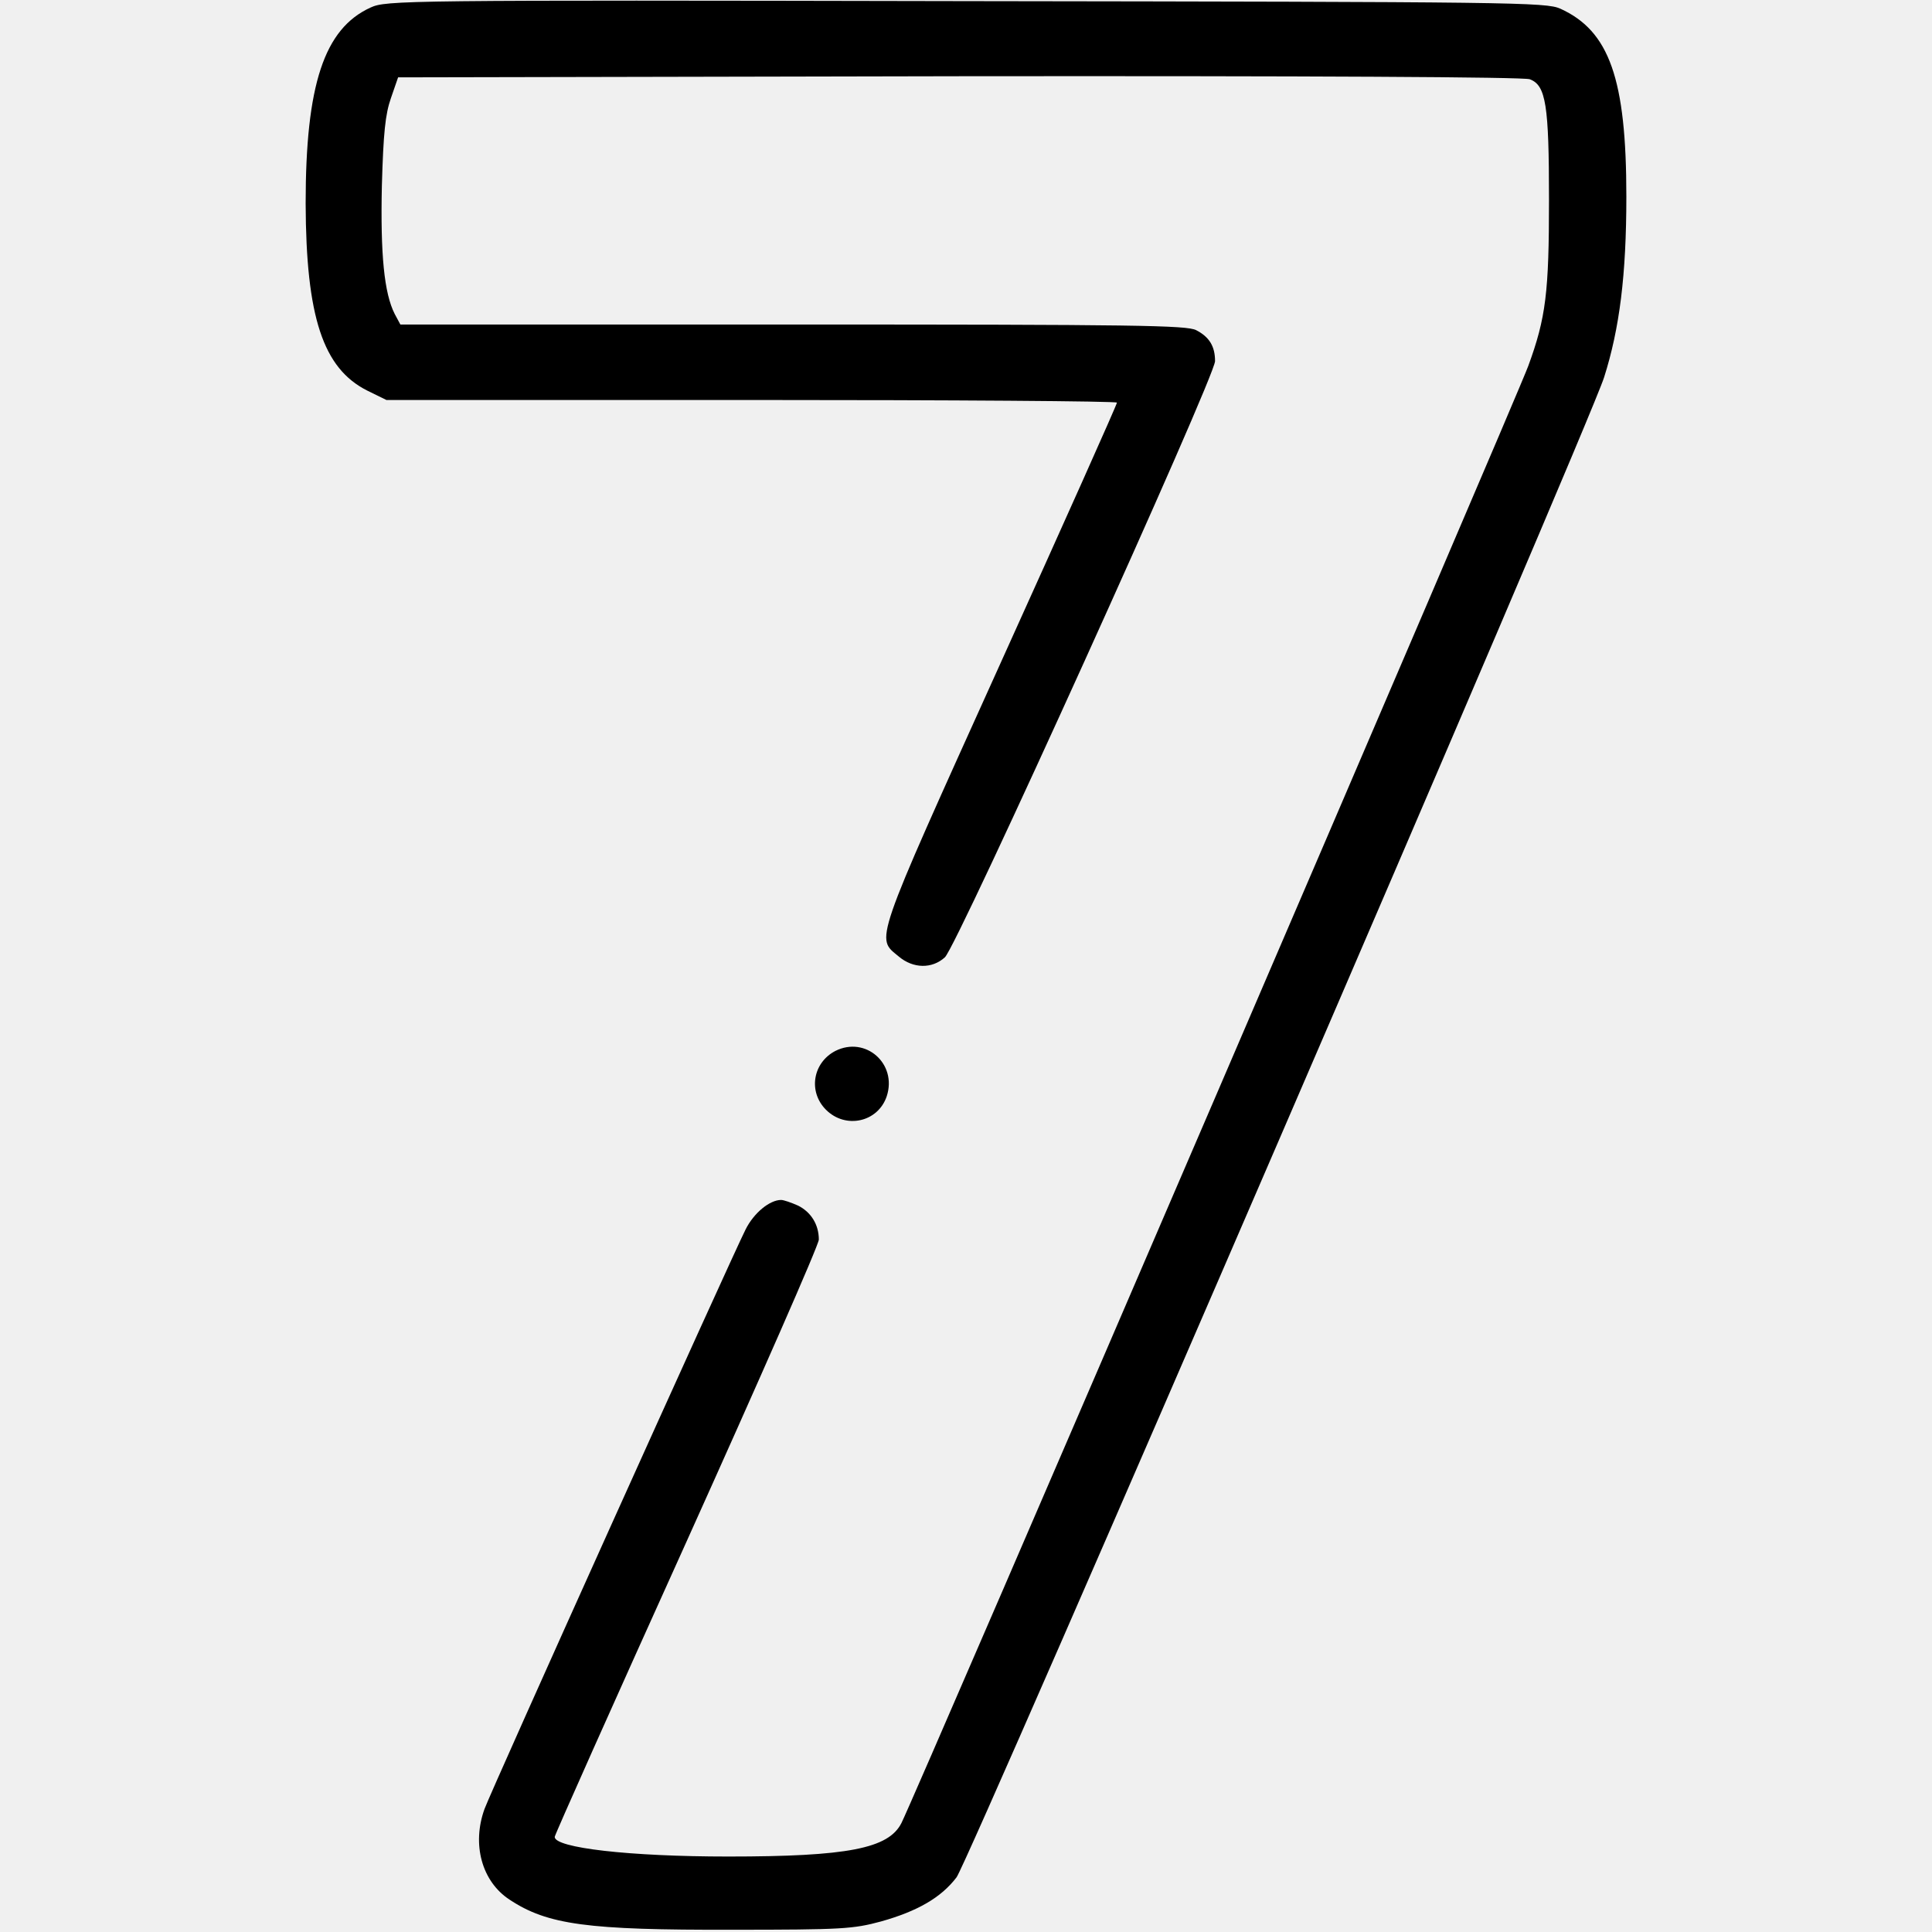
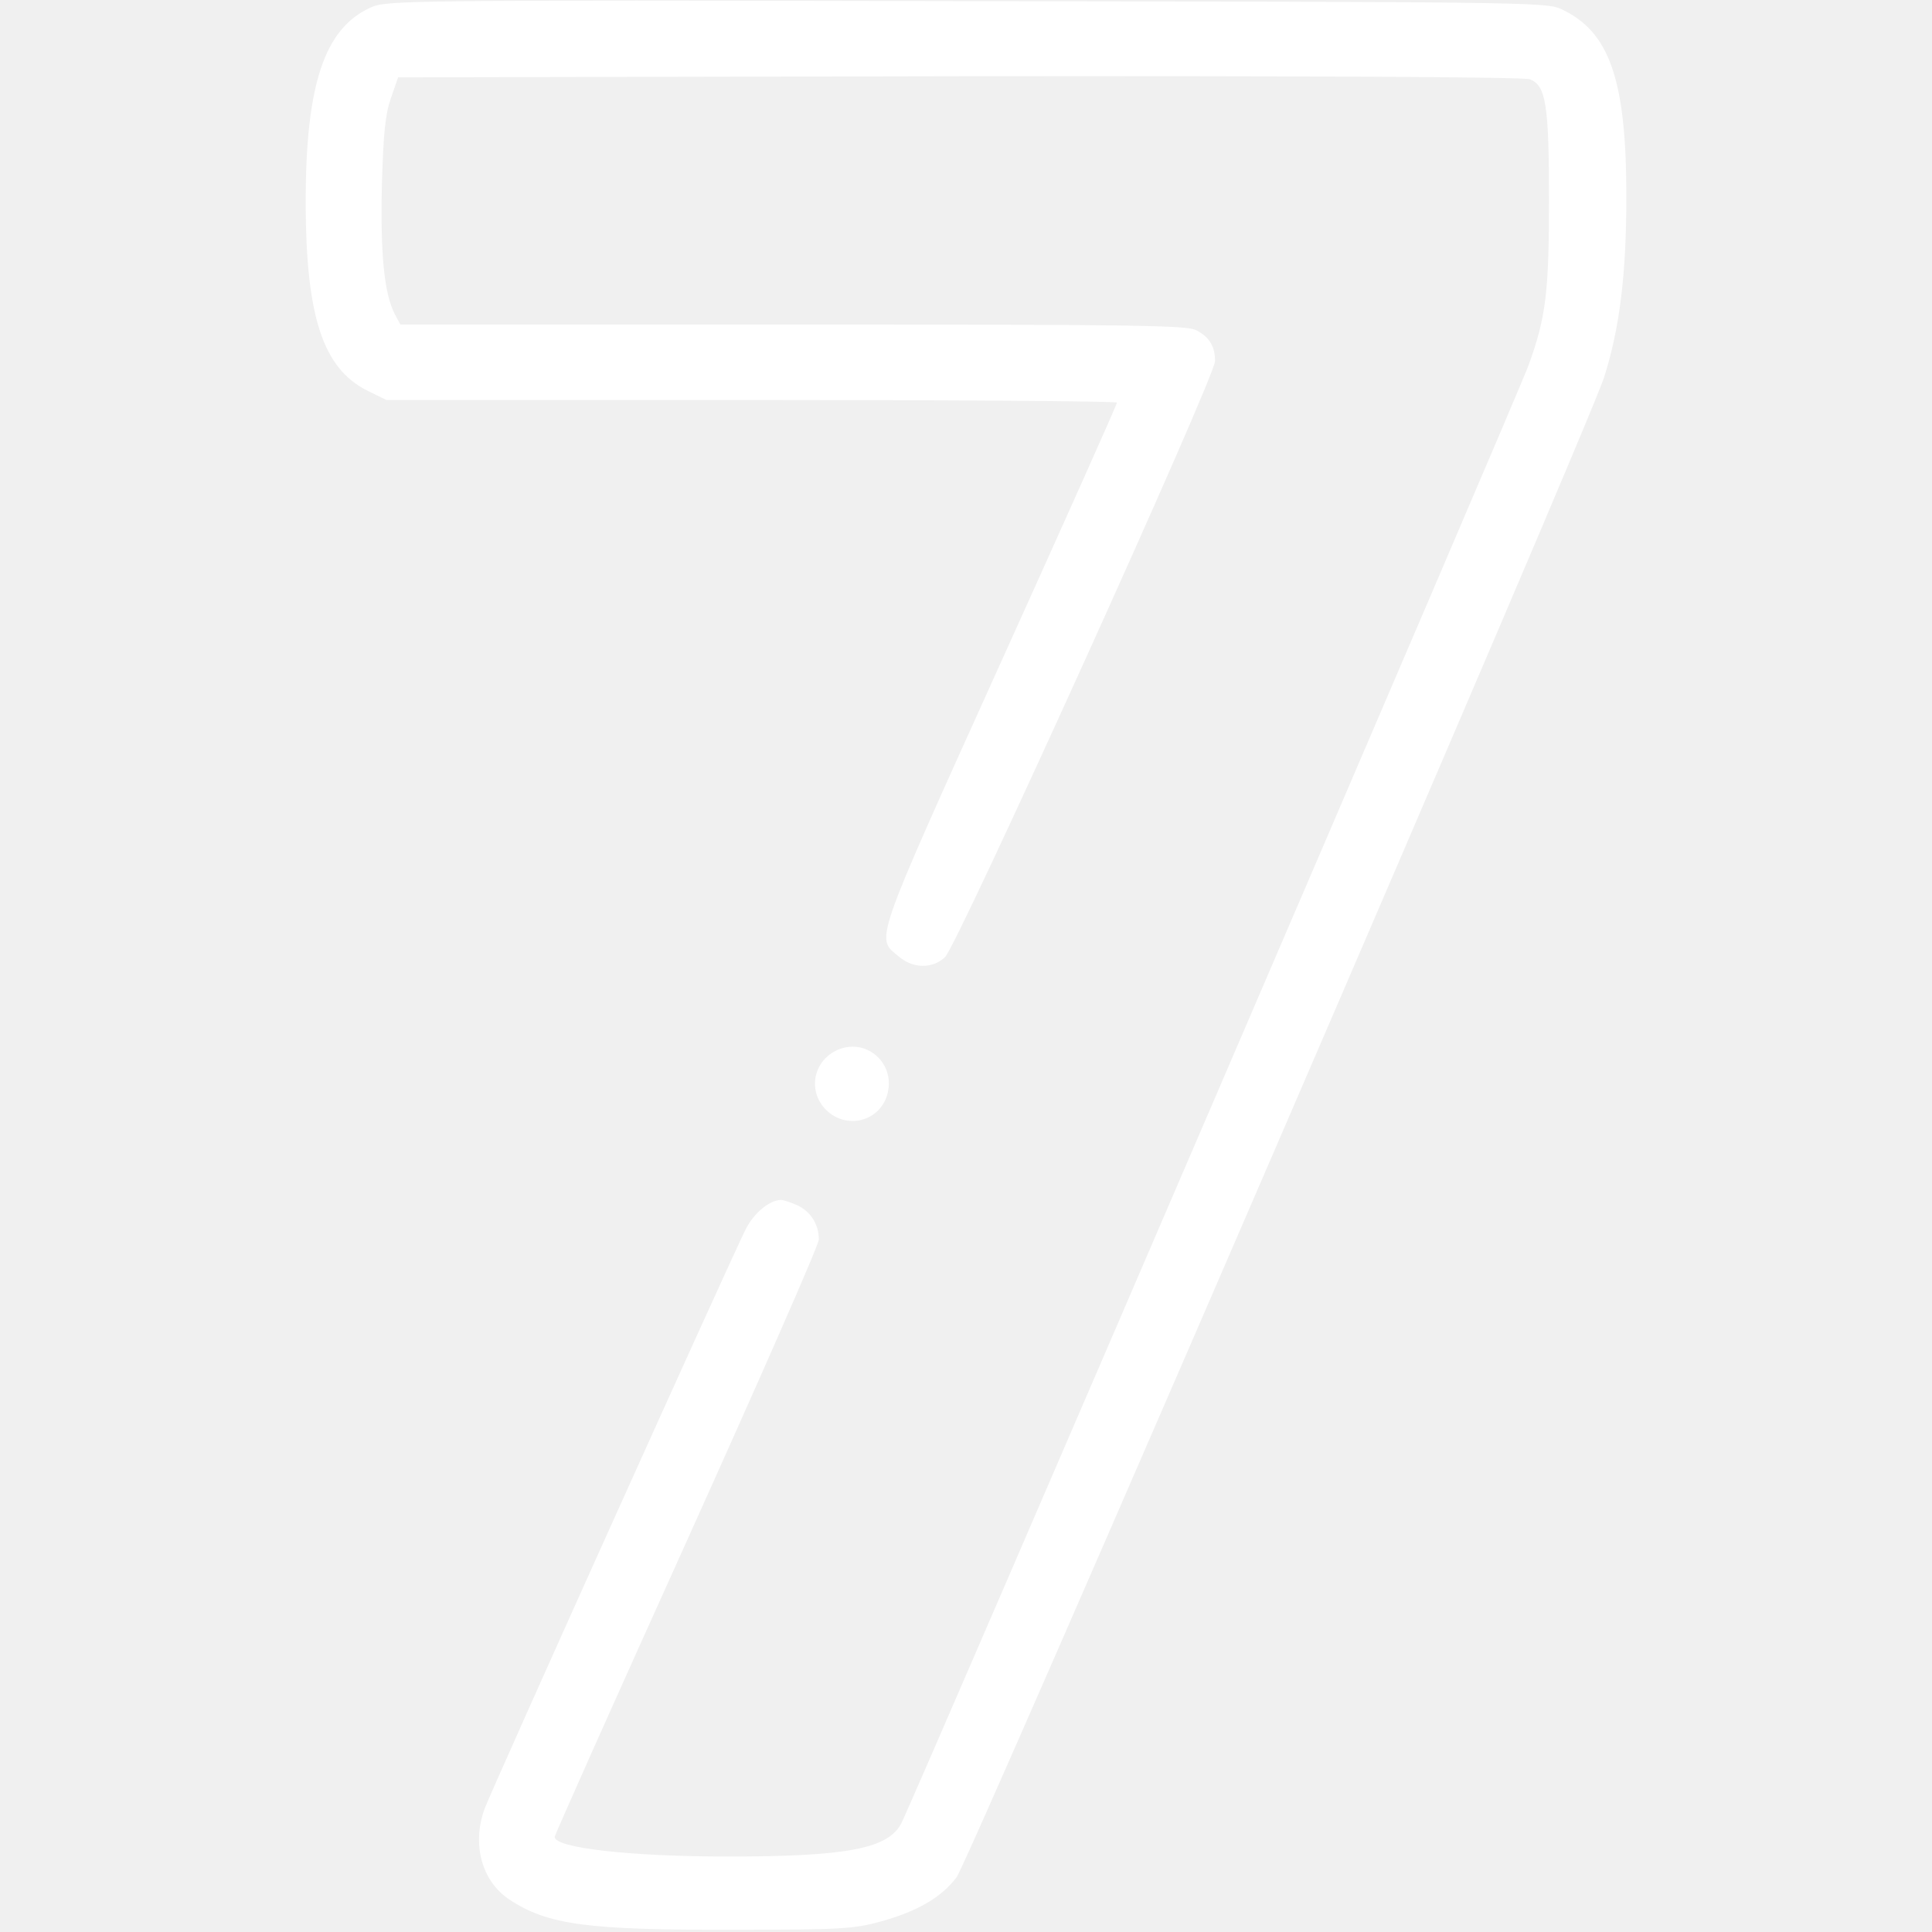
<svg xmlns="http://www.w3.org/2000/svg" version="1.0" width="512pt" height="512pt" viewBox="0 0 512 512" preserveAspectRatio="xMidYMid meet">
-   <g transform="translate(0,512) scale(0.1,-0.1)" fill="#000000" stroke="none">
+   <g transform="translate(0,512) scale(0.1,-0.1)" fill="#fff" stroke="none">
    <path d="M982 5100 c-123 -56 -172 -205 -172 -519 1 -301 46 -437 163 -496 l51 -25 968 0 c532 0 968 -3 968 -7 0 -5 -140 -318 -311 -696 -339 -750 -328 -721 -267 -772 38 -32 88 -33 122 -2 32 28 716 1538 716 1580 0 39 -15 64 -50 82 -25 13 -161 15 -1069 15 l-1040 0 -15 28 c-28 55 -38 158 -34 340 4 140 9 189 24 232 l19 55 1487 3 c931 1 1496 -2 1512 -8 43 -16 51 -68 51 -320 0 -244 -8 -312 -55 -440 -27 -76 -1627 -3795 -1661 -3861 -34 -68 -143 -89 -459 -89 -263 0 -460 23 -460 52 0 5 157 357 350 784 192 426 350 785 350 799 0 40 -21 73 -55 90 -18 8 -38 15 -45 15 -30 0 -72 -34 -94 -78 -38 -75 -677 -1493 -692 -1536 -34 -94 -7 -192 66 -240 101 -67 207 -81 590 -80 292 0 321 2 395 22 96 27 159 63 200 117 34 46 1672 3838 1716 3975 41 129 59 271 59 479 0 312 -45 439 -175 498 -38 17 -120 18 -1575 20 -1500 3 -1536 2 -1578 -17z" />
    <path d="M2214 2335 c-60 -31 -73 -108 -25 -156 52 -52 138 -33 161 36 28 86 -56 160 -136 120z" />
  </g>
</svg>
